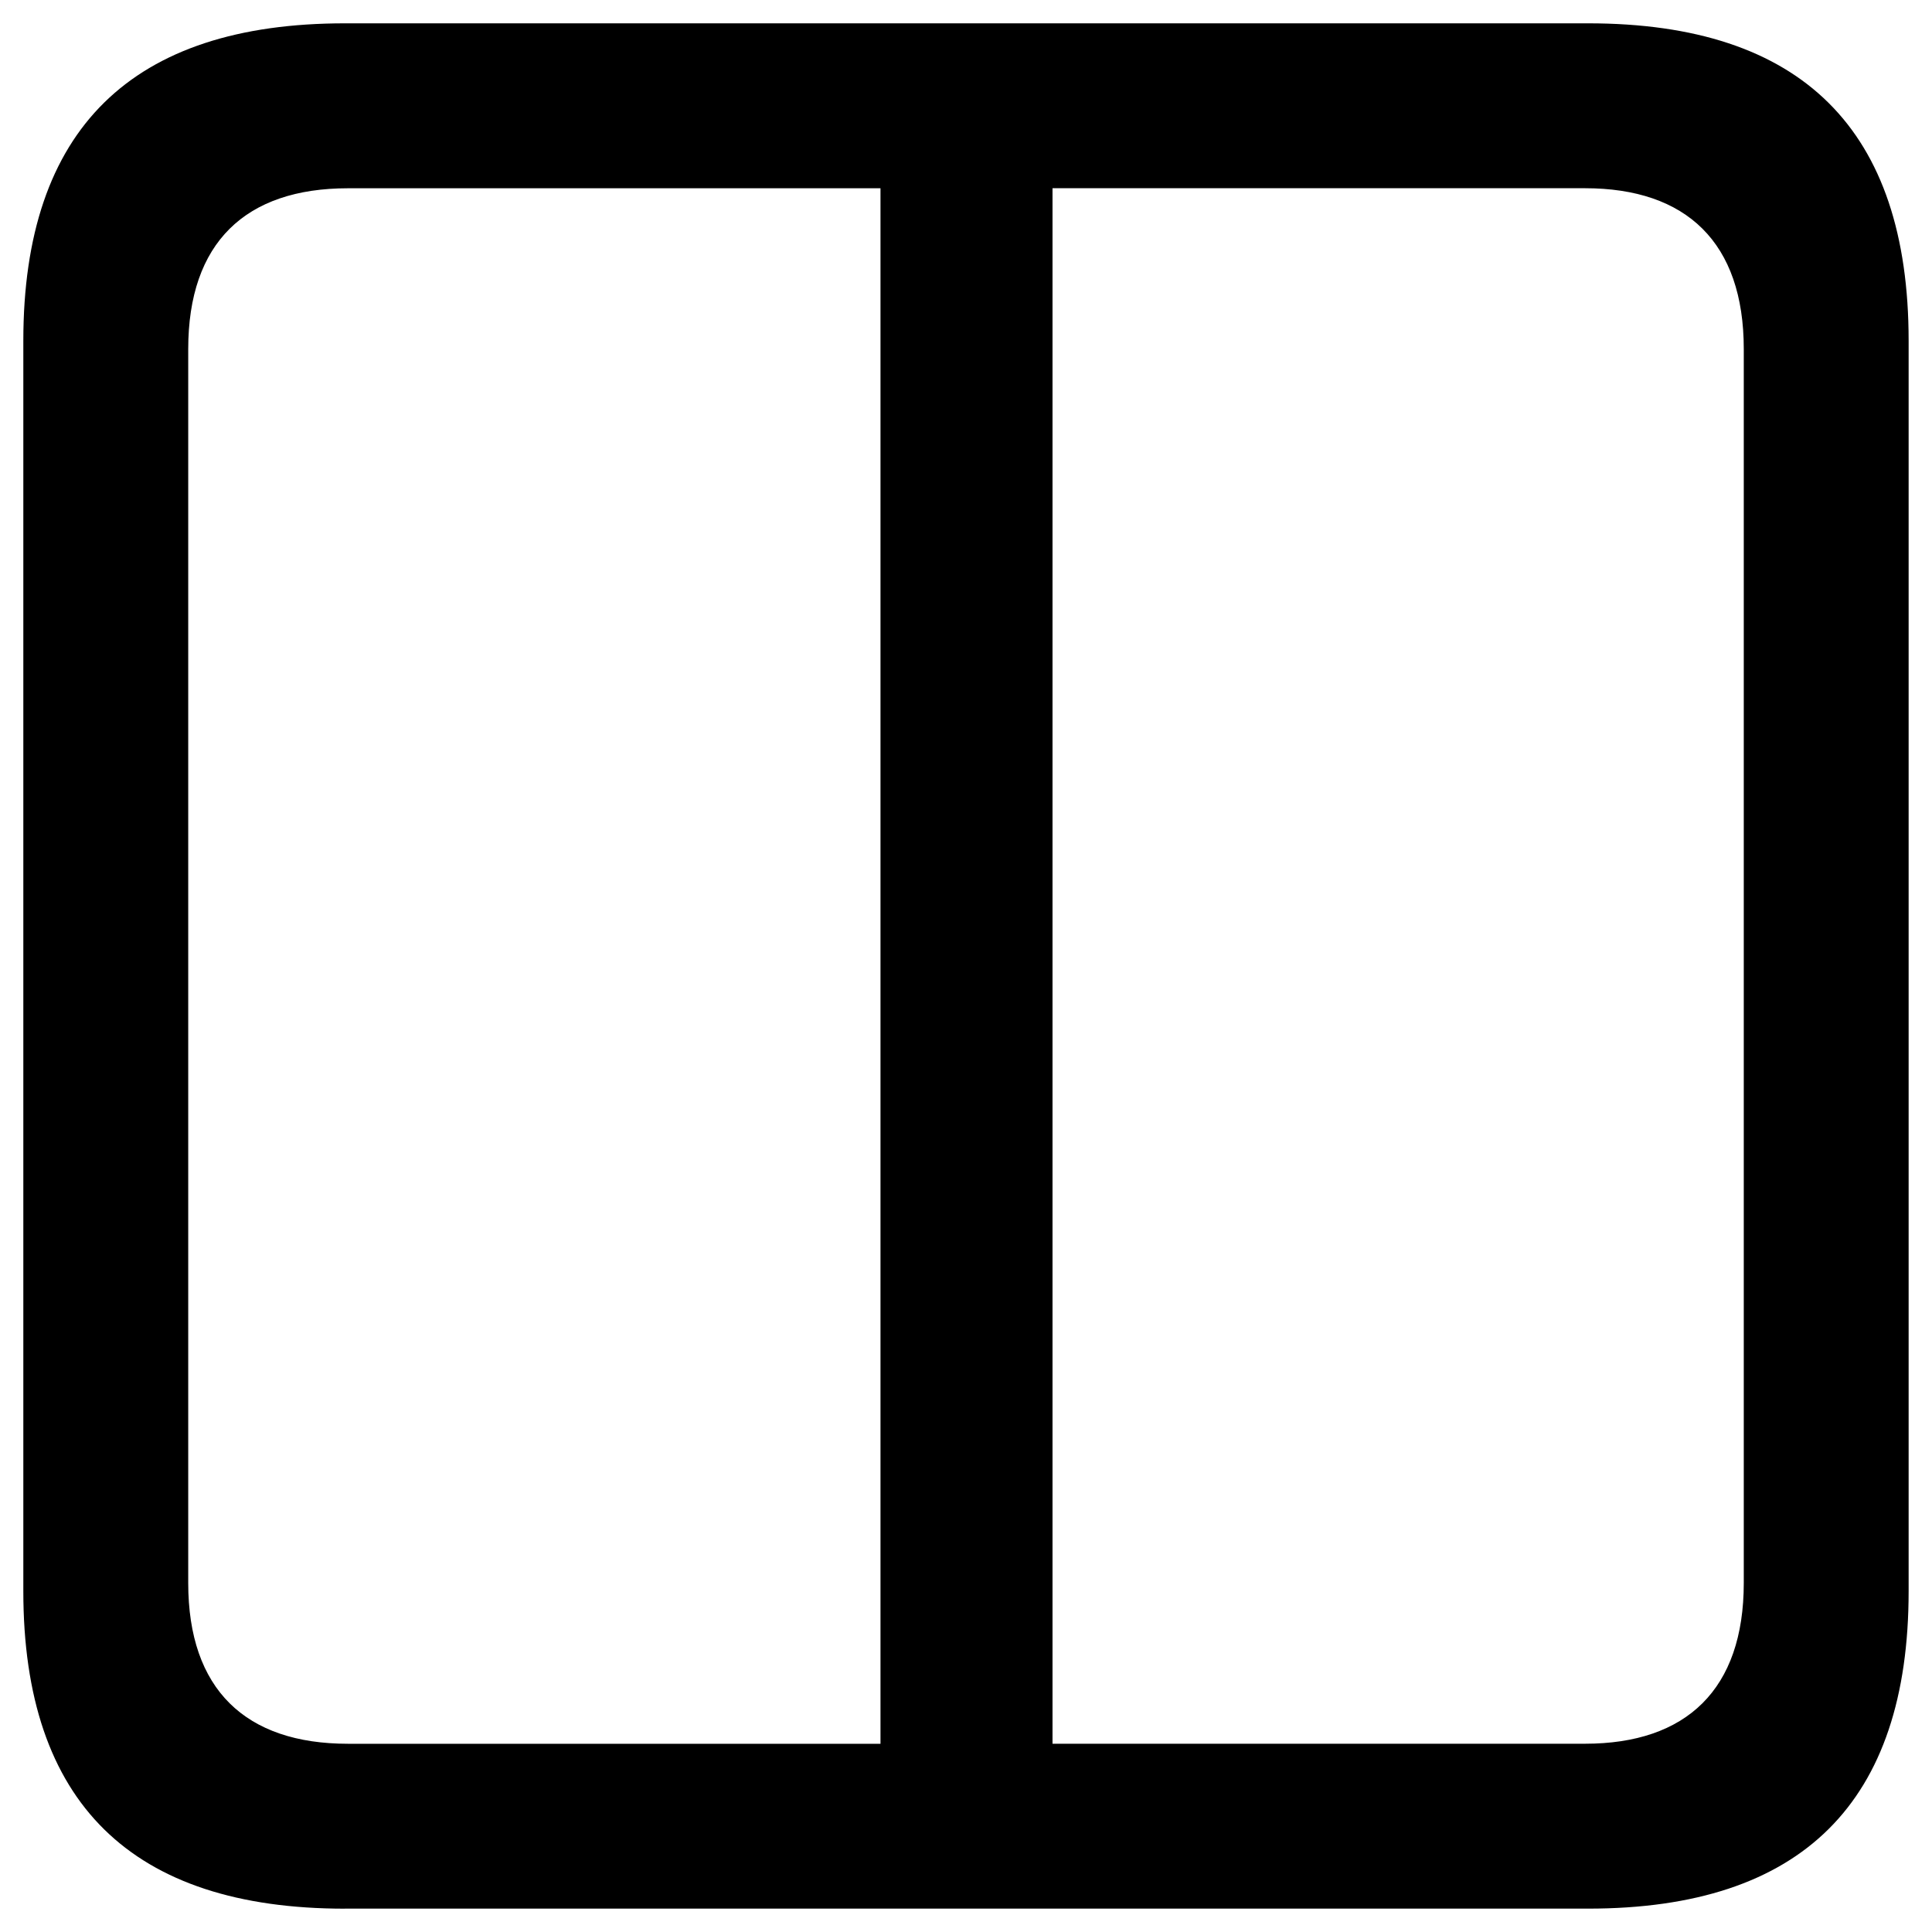
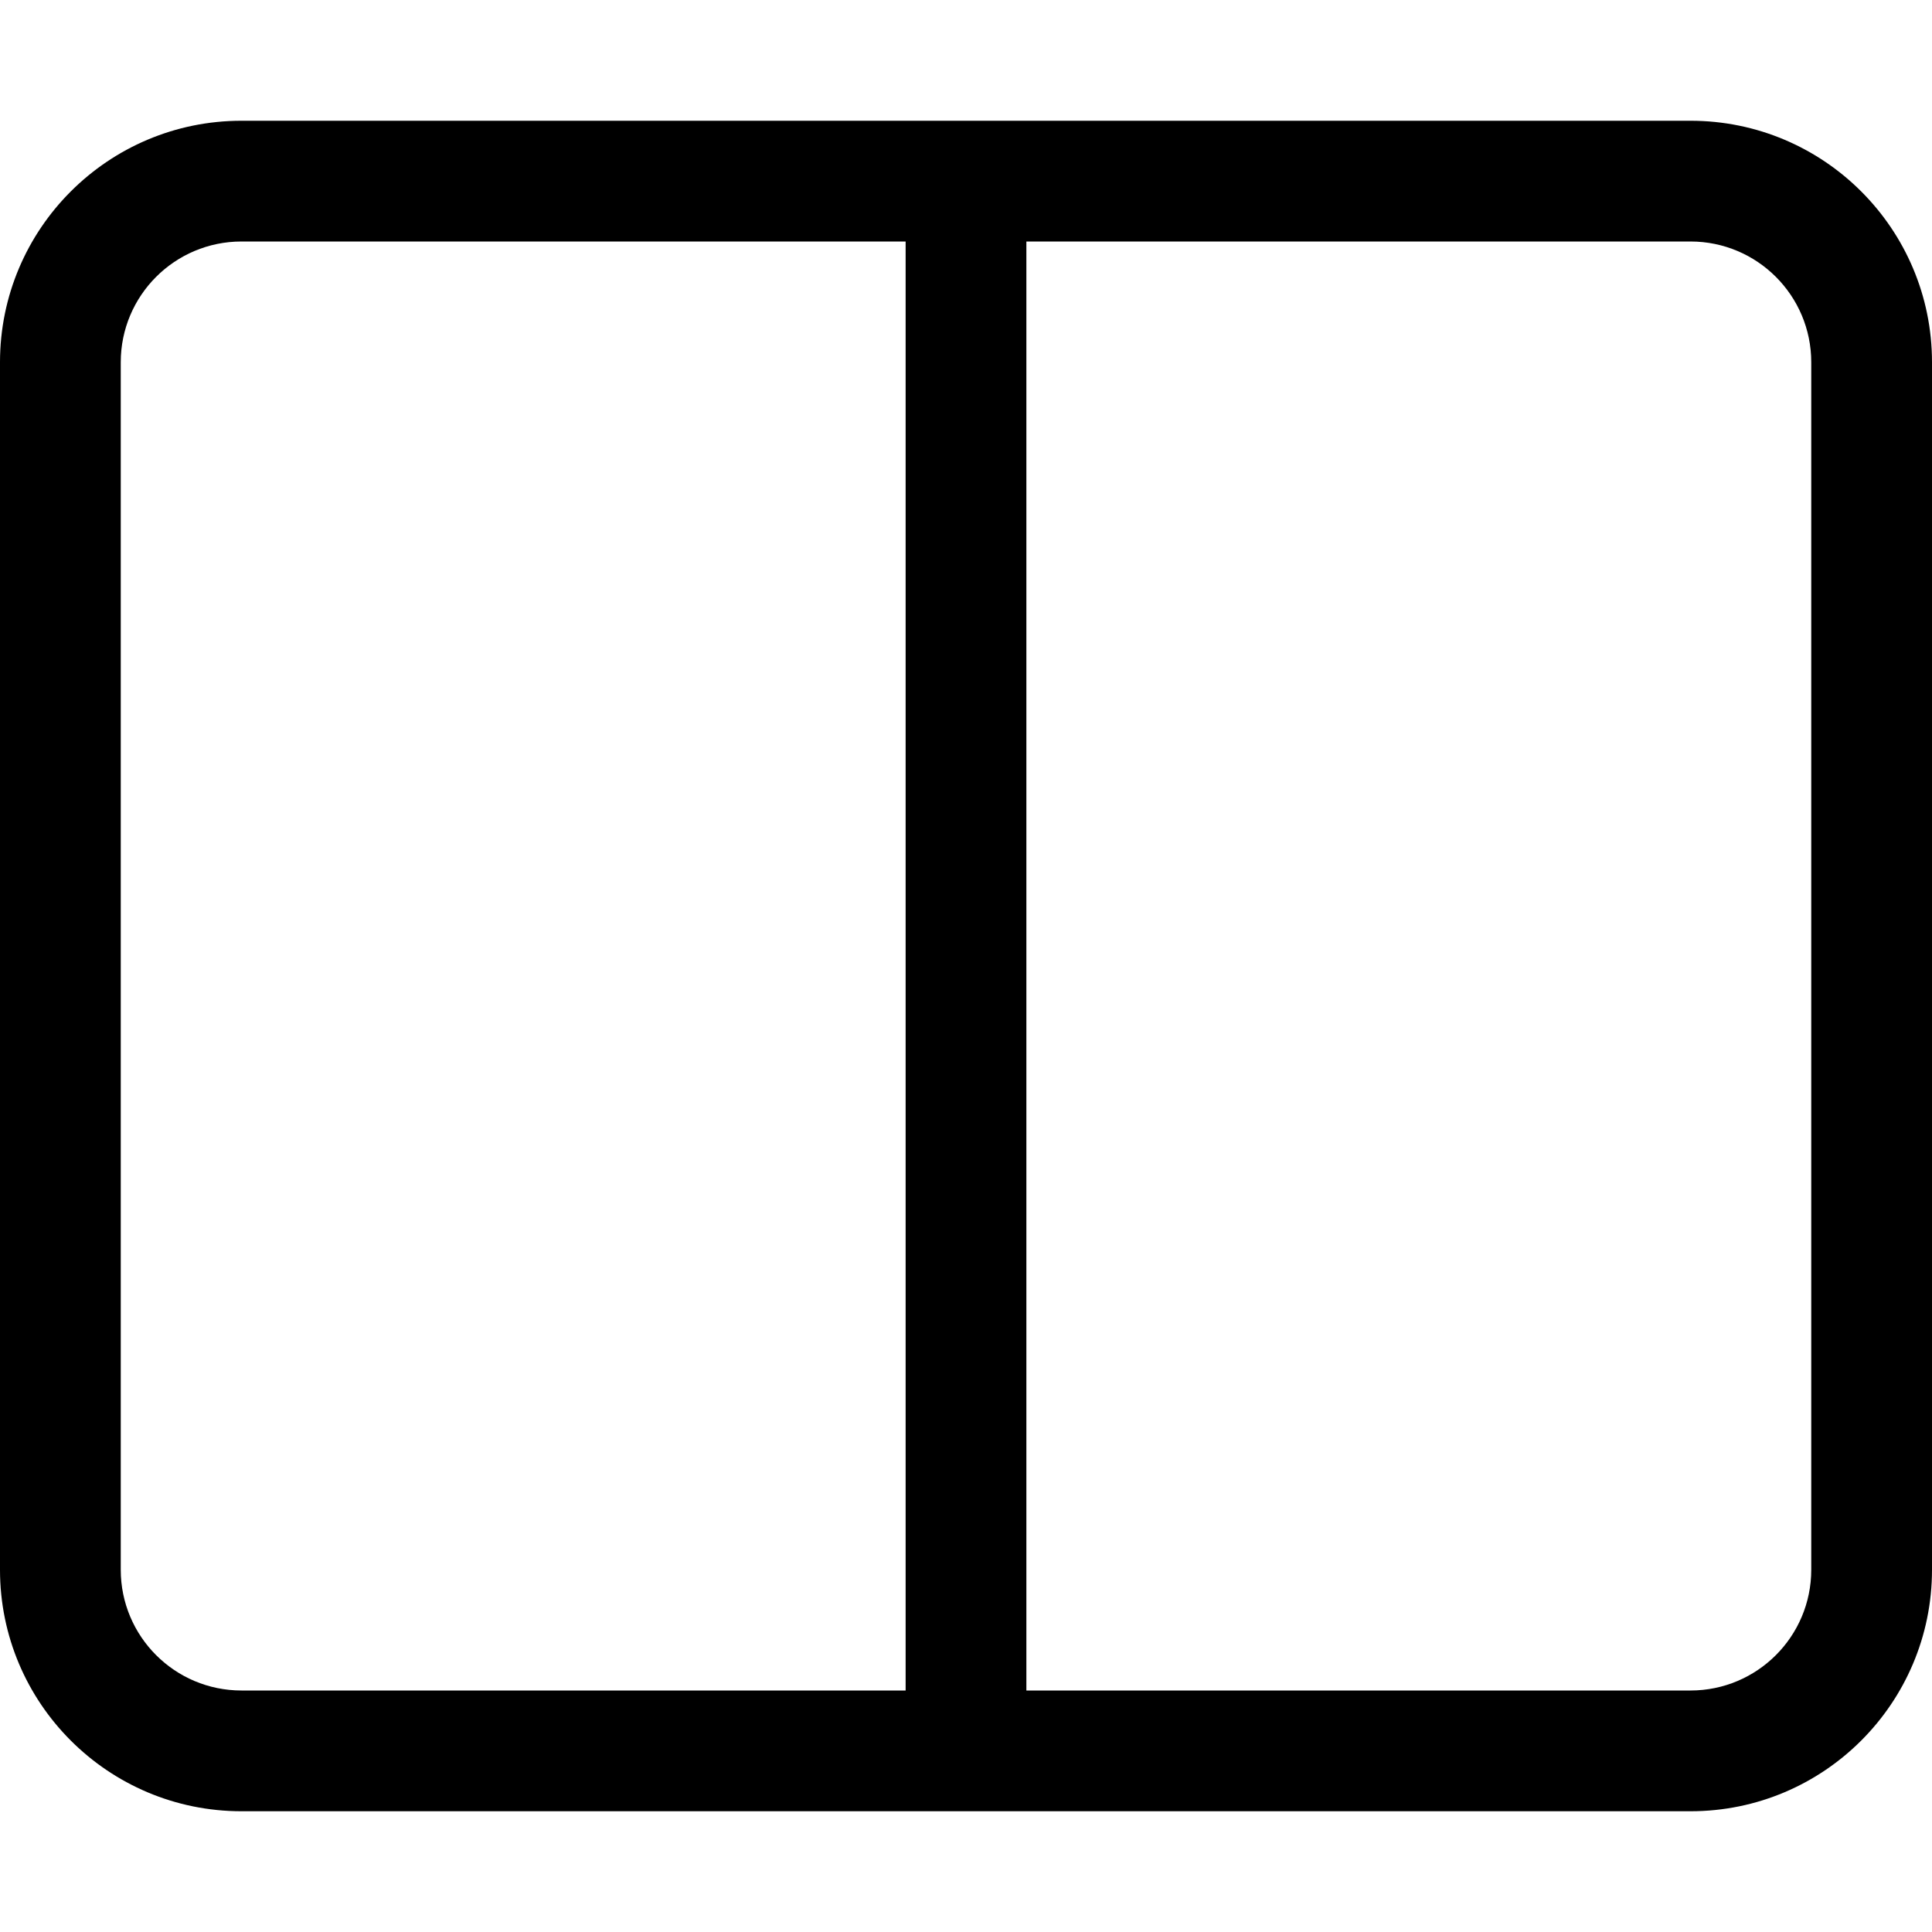
- <svg xmlns="http://www.w3.org/2000/svg" t="1647655214799" class="icon" viewBox="0 0 1024 1024" version="1.1" p-id="909" width="200" height="200">
-   <defs>
-     <style type="text/css" />
-   </defs>
-   <path d="M182.807 1011.613h658.918c113.452 0 169.888-56.436 169.888-168.244V180.607c0-111.807-56.436-168.244-169.888-168.244H182.807c-112.896 0-170.444 55.904-170.444 168.244V843.393c0 112.34 57.548 168.244 170.444 168.244z m1.621-87.376c-54.259 0-84.666-28.762-84.666-85.222V185.007c0-56.459 30.407-85.222 84.666-85.222h282.251v824.475z m655.676-824.475c53.727 0 84.133 28.762 84.133 85.222V838.993c0 56.459-30.407 85.222-84.133 85.222H557.853V99.762z" p-id="910" />
+ <svg xmlns="http://www.w3.org/2000/svg" viewBox="0 0 16 16">
+   <path d="M0 3a2 2 0 0 1 2-2h12a2 2 0 0 1 2 2v10a2 2 0 0 1-2 2H2a2 2 0 0 1-2-2V3zm8.5-1v12H14a1 1 0 0 0 1-1V3a1 1 0 0 0-1-1H8.5zm-1 0H2a1 1 0 0 0-1 1v10a1 1 0 0 0 1 1h5.5V2z" />
</svg>
